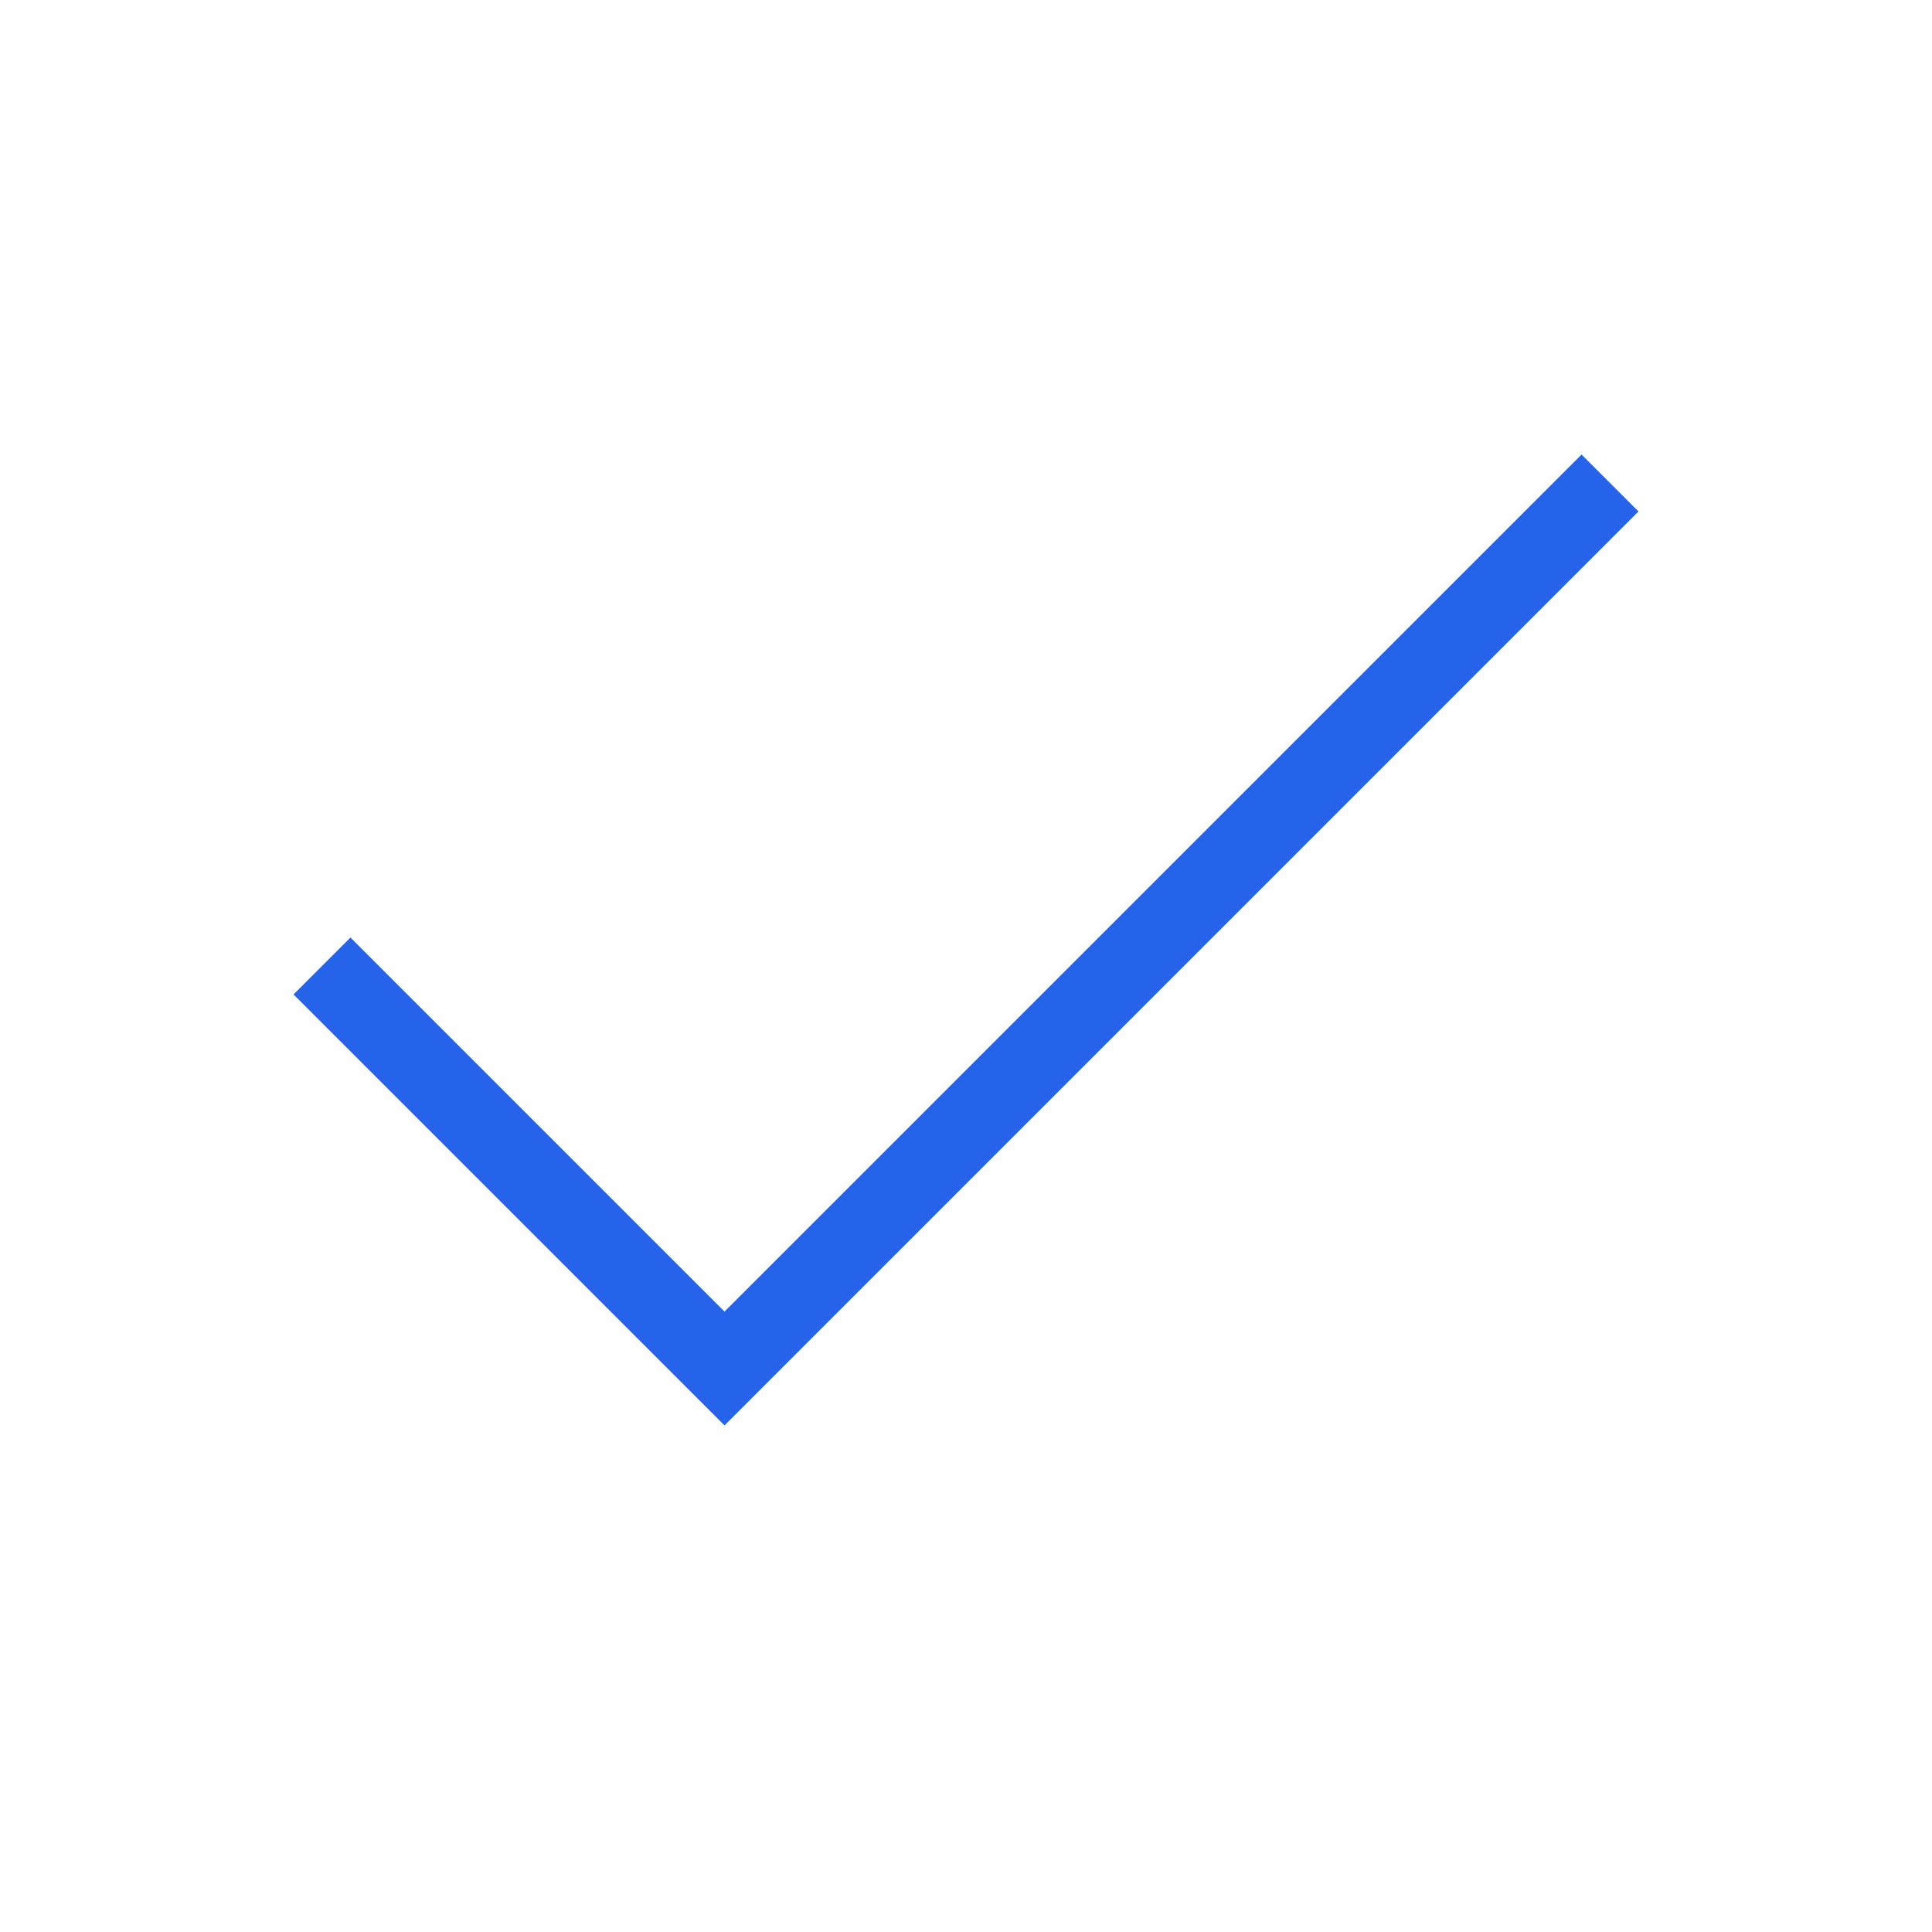
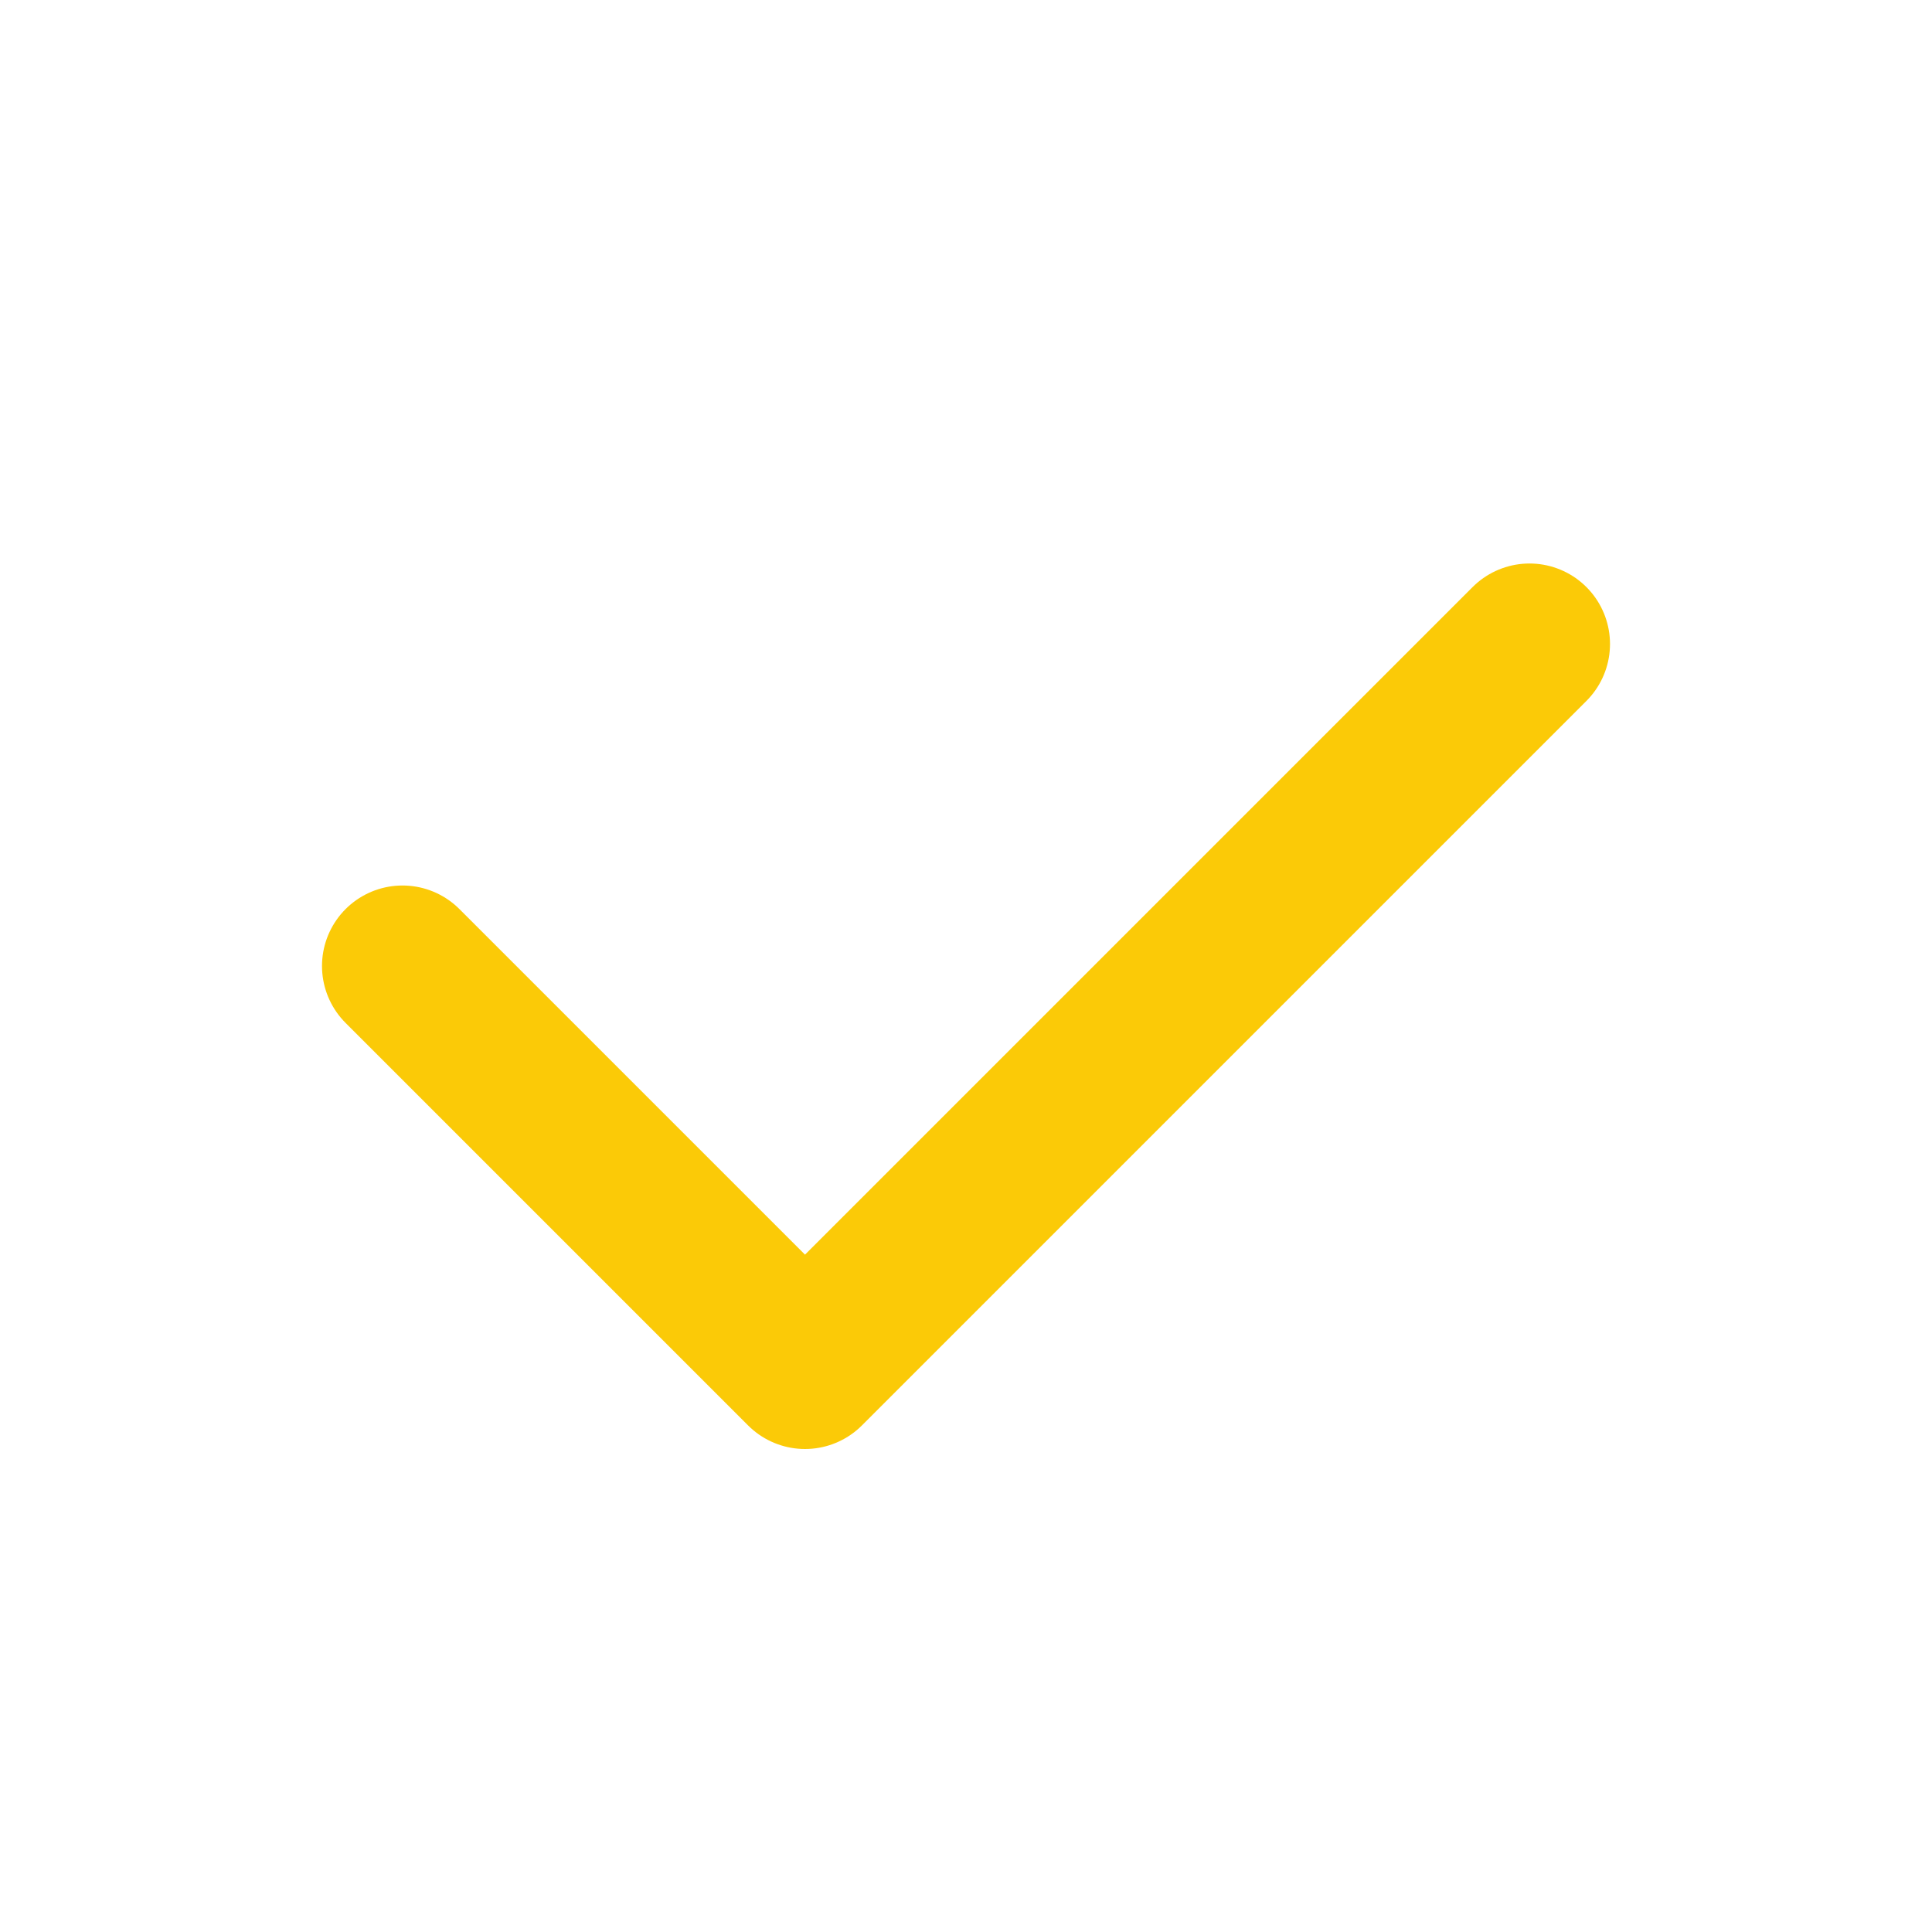
- <svg xmlns="http://www.w3.org/2000/svg" fill="none" shapeRendering="geometricPrecision" stroke="#2563eb" strokeLinecap="round" strokeLinejoin="round" strokeWidth="1.5" viewBox="0 0 24 24" width="14" height="14" version="1.1" id="svg4">
-   <defs id="defs8" />
-   <path d="M20 6L9 17l-5-5" id="path2" />
+ <svg xmlns="http://www.w3.org/2000/svg" fill="#fbca07" width="800px" height="800px" viewBox="0 0 24 24" id="check" data-name="Line Color" class="icon line-color">
+   <polyline id="primary" points="5 12 10 17 19 8" style="fill: none; stroke: #fbca07; stroke-linecap: round; stroke-linejoin: round; stroke-width: 2;" />
</svg>
